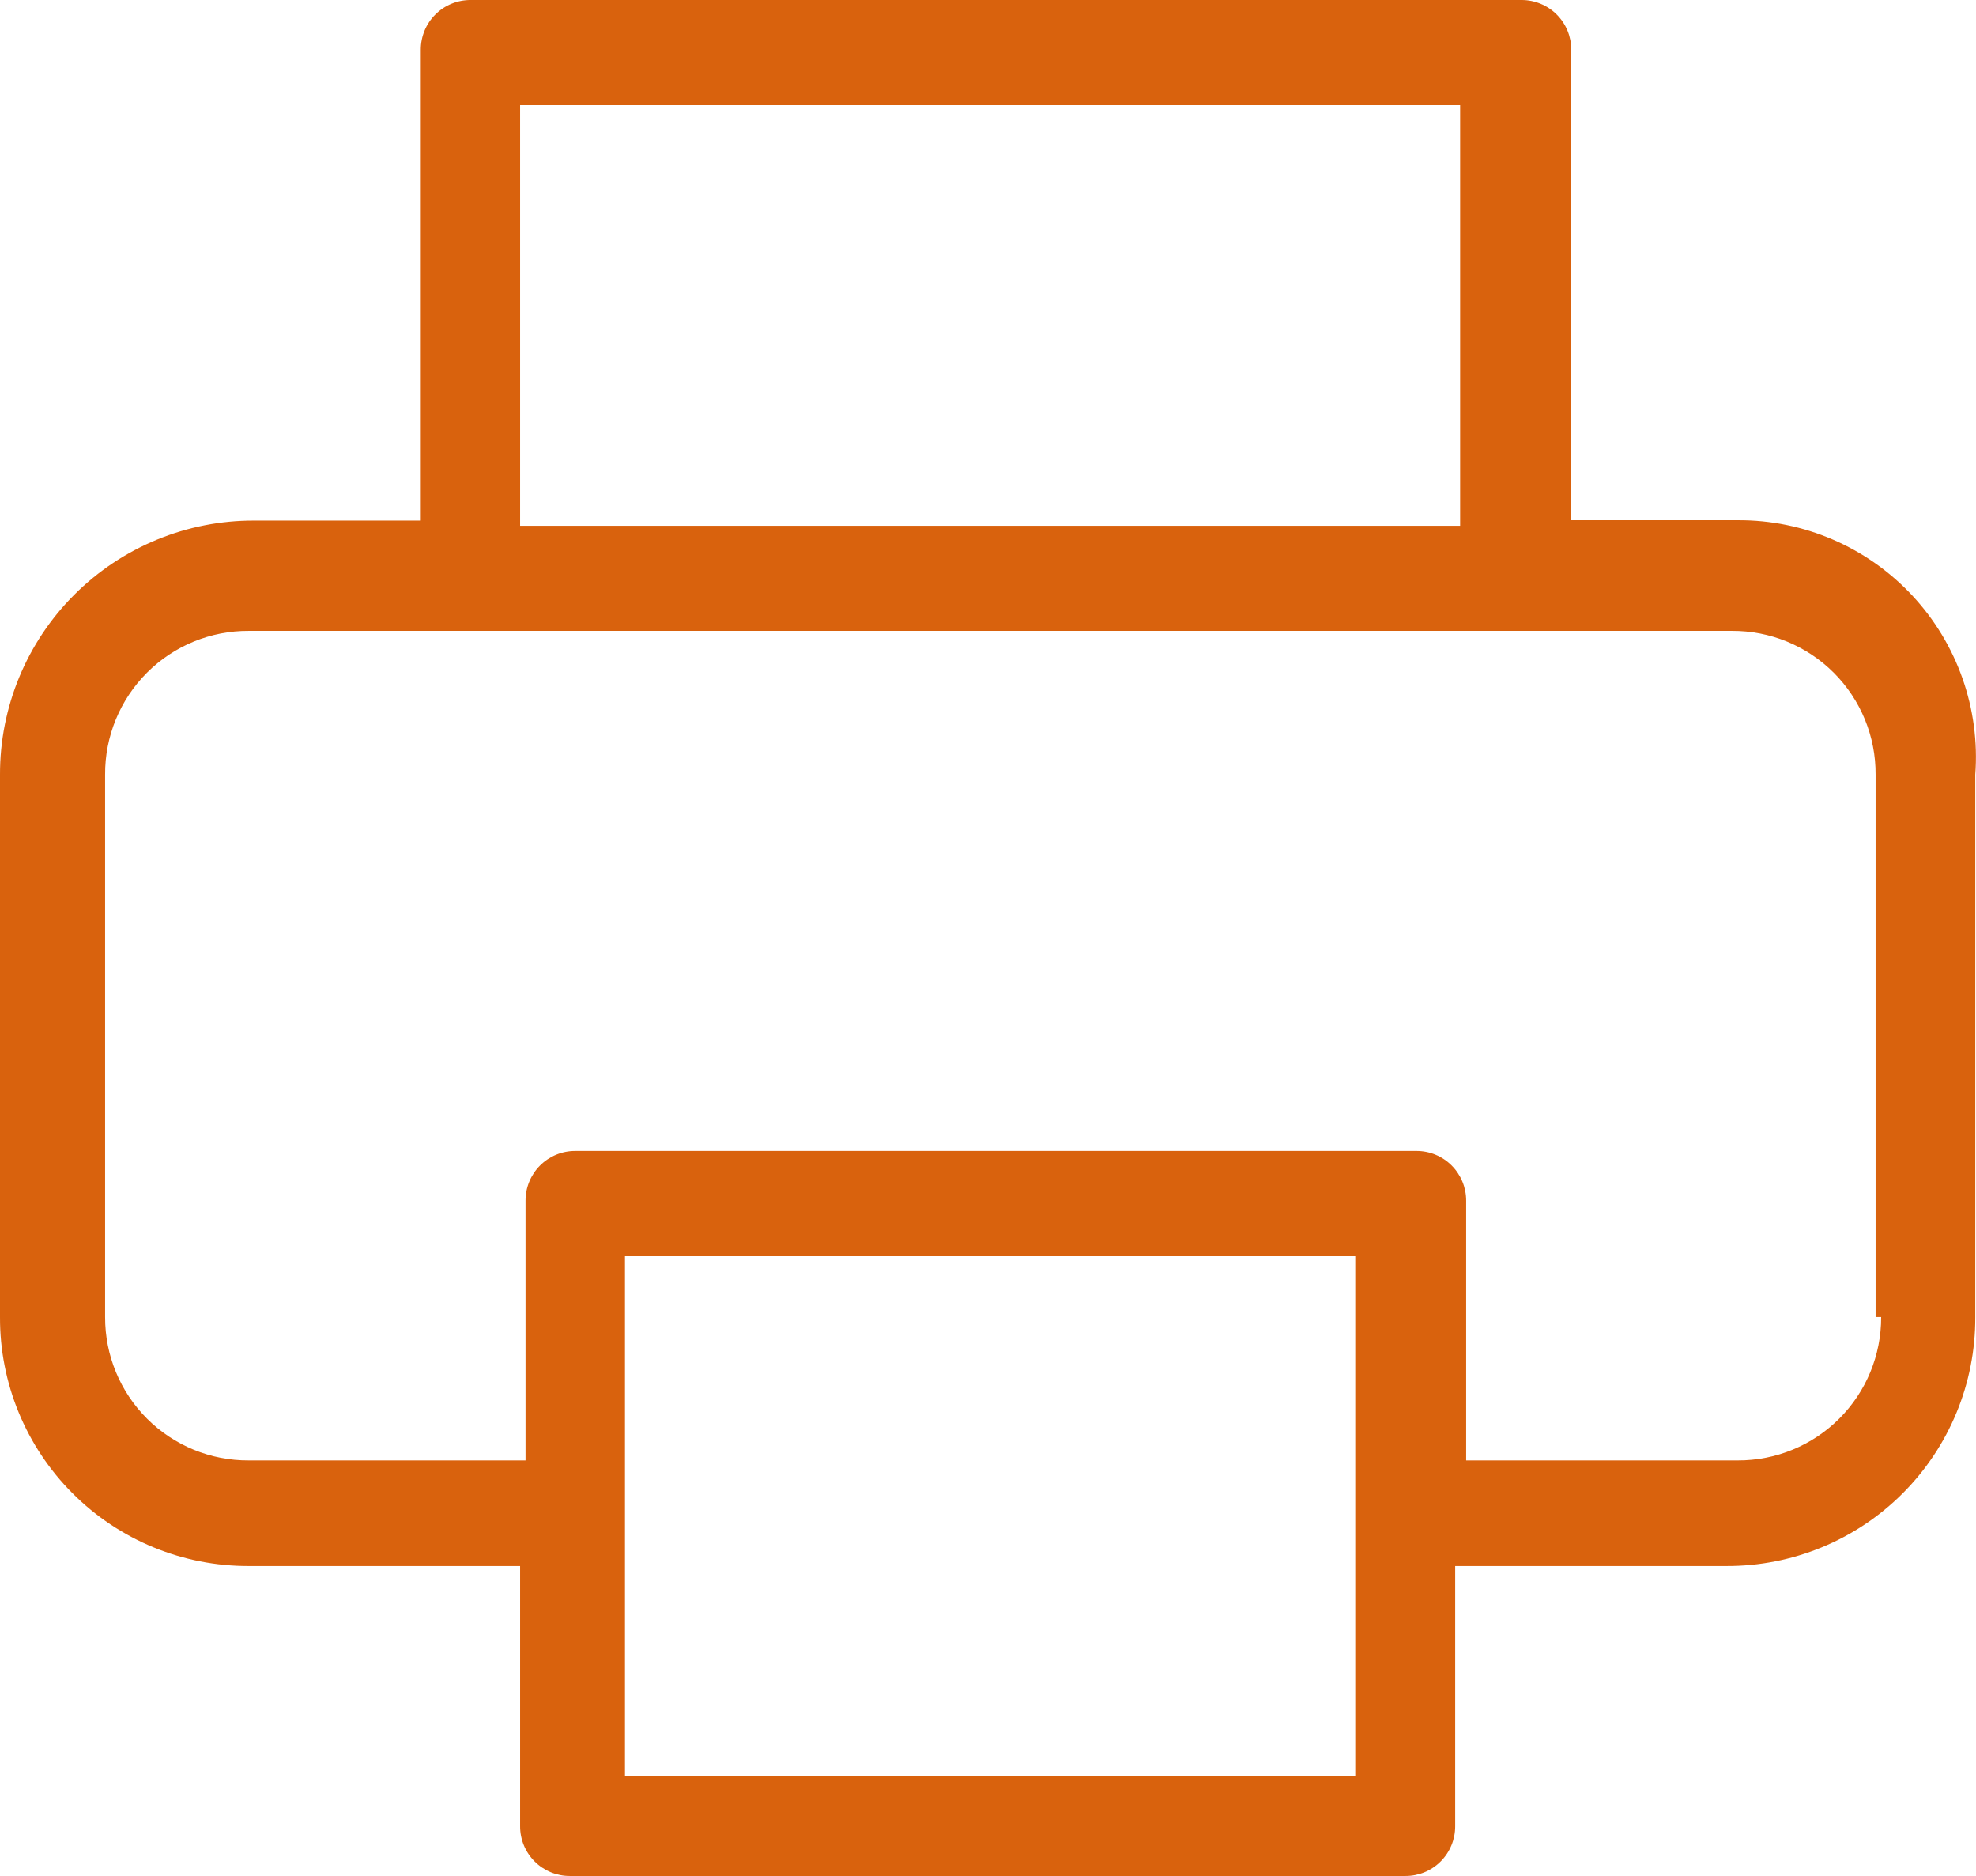
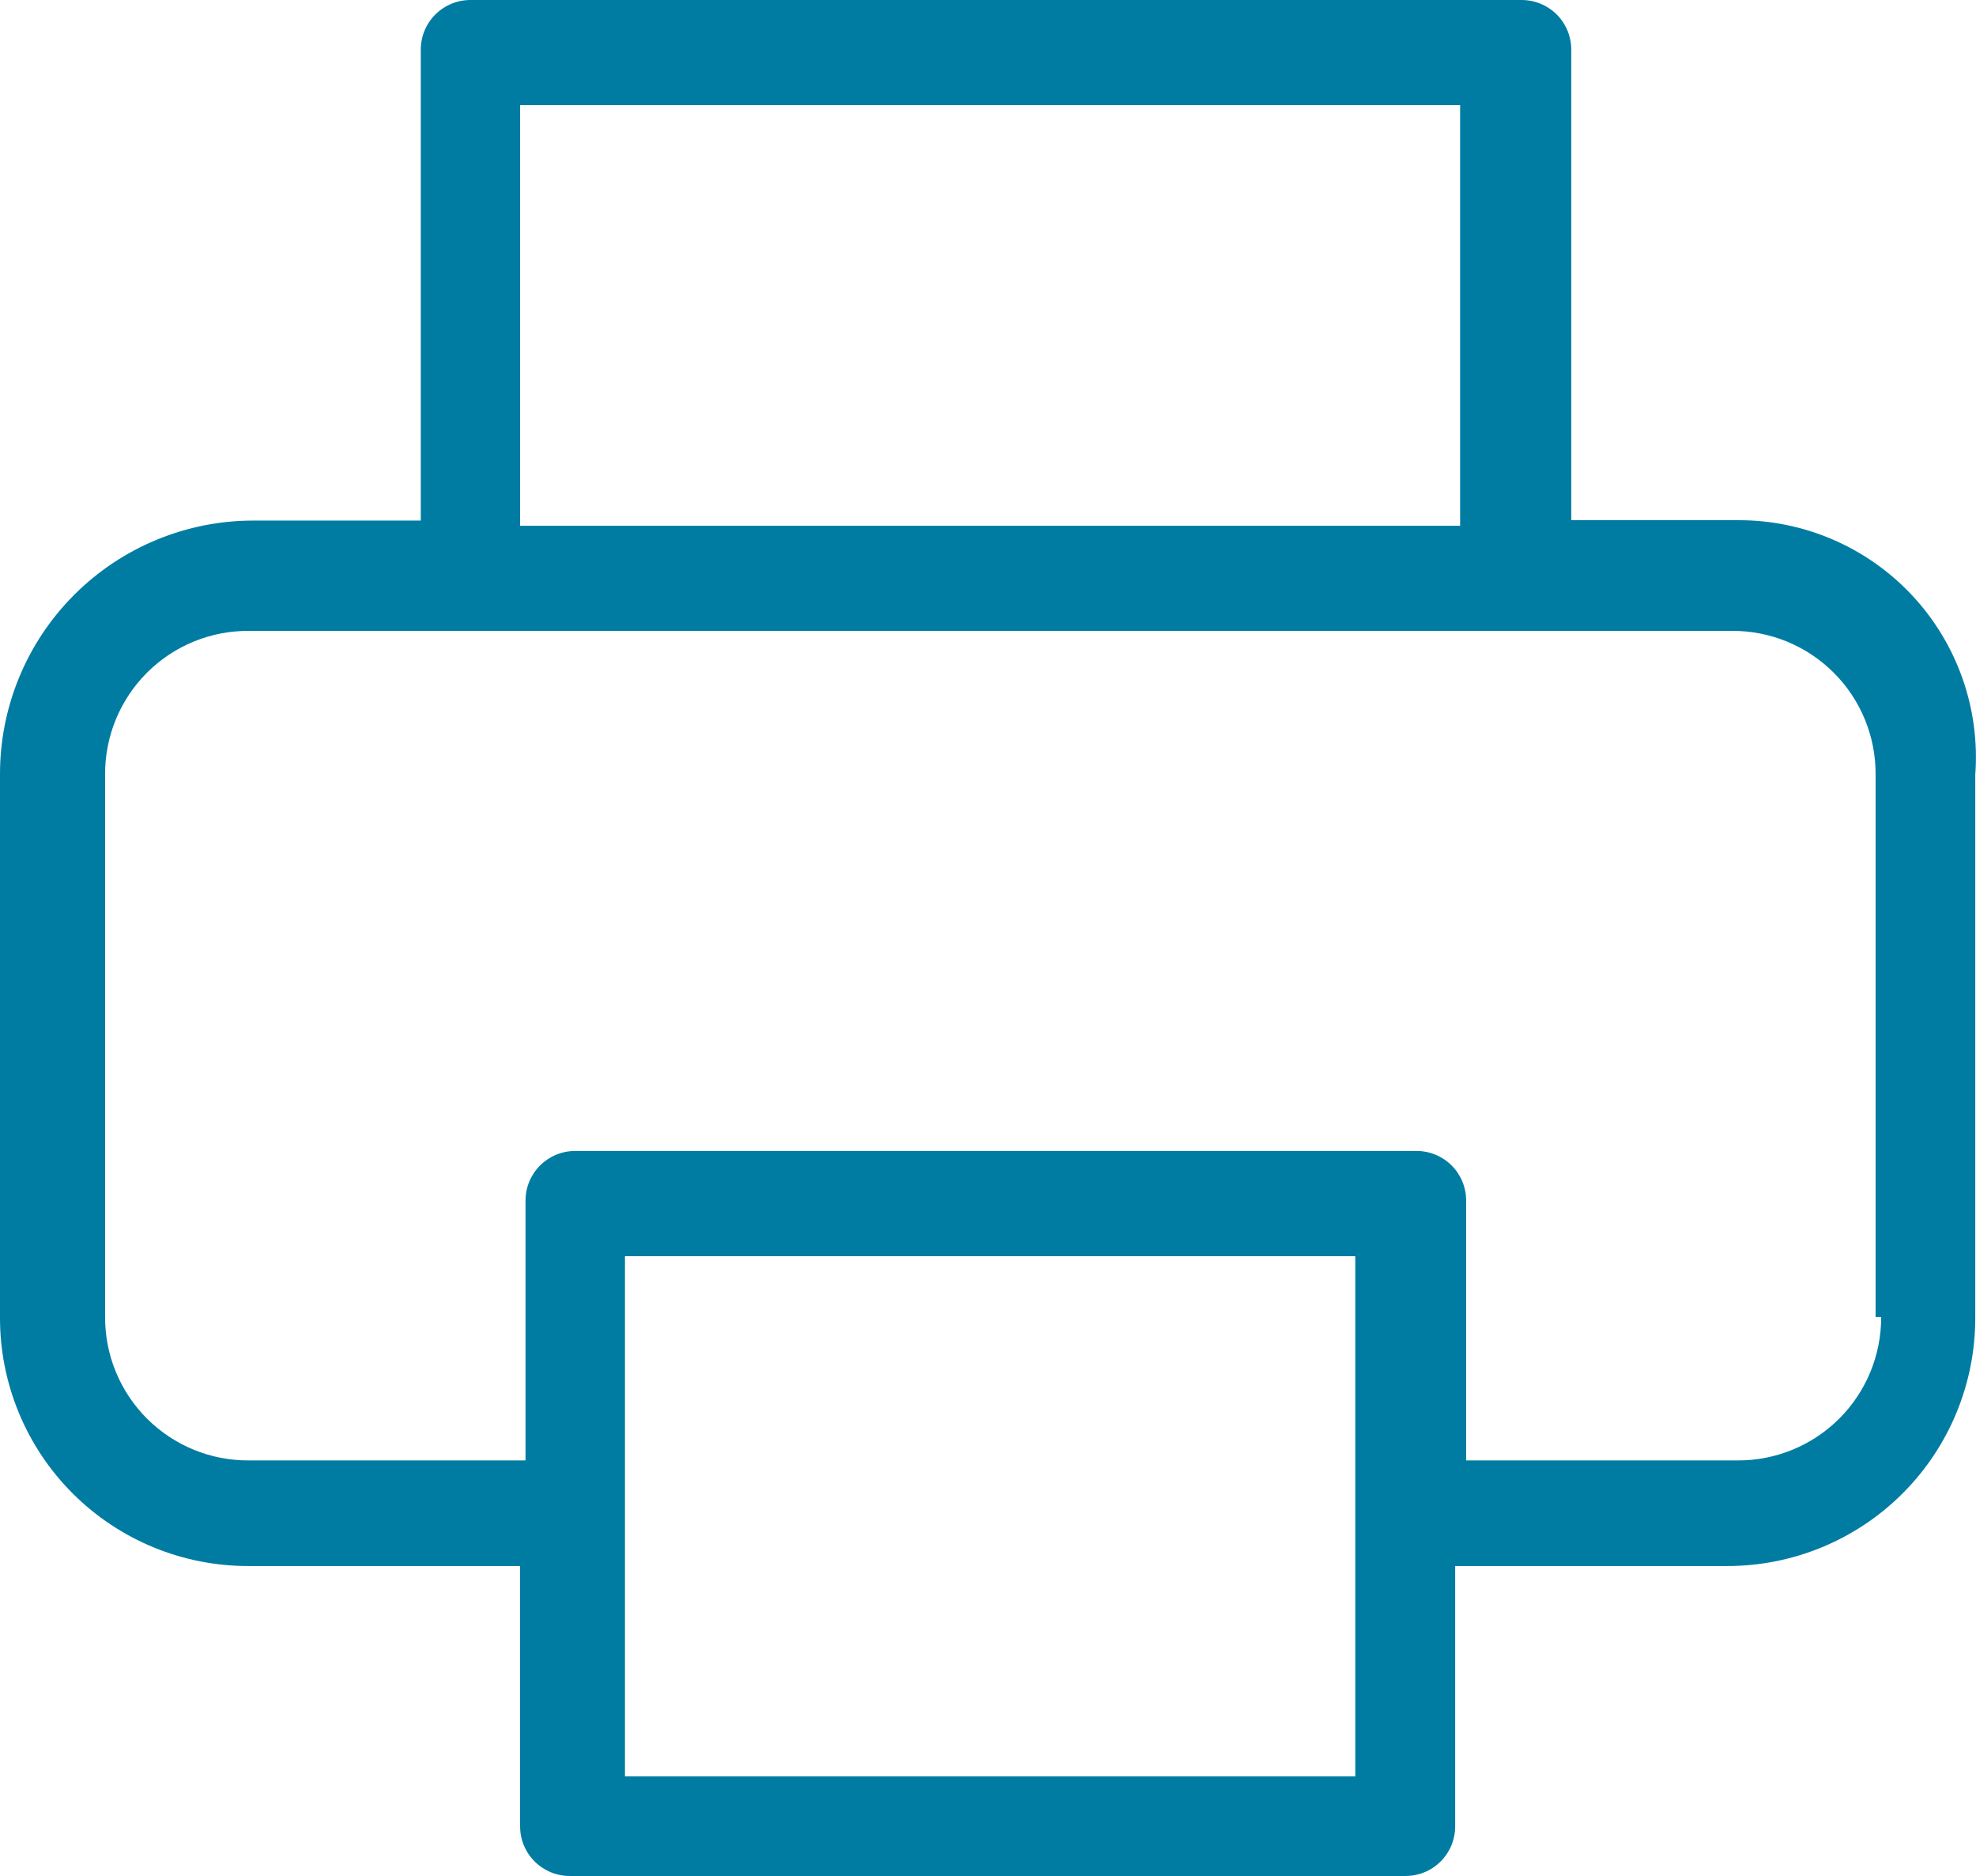
<svg xmlns="http://www.w3.org/2000/svg" width="16.375" height="15.543" viewBox="0 0 16.375 15.543">
  <defs>
-     <style>.a{fill:none;}.b{fill:#d9620d;}</style>
+     <style>.a{fill:none;}.b{fill:#007ca3;}</style>
  </defs>
  <rect class="a" width="7.794" height="3.485" transform="translate(4.31 0.871)" />
  <rect class="a" width="6.052" height="4.31" transform="translate(5.181 10.408)" />
  <path class="a" d="M15.426,11.3H3.092A1.184,1.184,0,0,0,1.9,12.492v4.493a1.184,1.184,0,0,0,1.192,1.192H5.339V16.022a.411.411,0,0,1,.413-.413h6.923a.411.411,0,0,1,.413.413v2.155h2.247a1.184,1.184,0,0,0,1.192-1.192V12.538A1.1,1.1,0,0,0,15.426,11.3Z" transform="translate(-1.029 -6.119)" />
  <path class="b" d="M14.4,4.31H13.021V.413A.411.411,0,0,0,12.609,0H3.9a.411.411,0,0,0-.413.413v3.9H2.109A2.1,2.1,0,0,0,0,6.419H0v4.493a2.055,2.055,0,0,0,2.063,2.063H4.31V15.13a.411.411,0,0,0,.413.413h6.923a.411.411,0,0,0,.413-.413V12.975h2.247a2.055,2.055,0,0,0,2.063-2.063h0V6.419A1.963,1.963,0,0,0,14.4,4.31ZM4.31.871H12.1V4.356H4.31Zm6.969,13.847h-6.1v-4.31h6.052v4.31Zm4.31-3.806A1.184,1.184,0,0,1,14.4,12.1H12.15V9.949a.411.411,0,0,0-.413-.413H4.768a.411.411,0,0,0-.413.413V12.1H2.063A1.184,1.184,0,0,1,.871,10.912V6.419A1.184,1.184,0,0,1,2.063,5.227H14.351a1.184,1.184,0,0,1,1.192,1.192v4.493Z" />
</svg>
